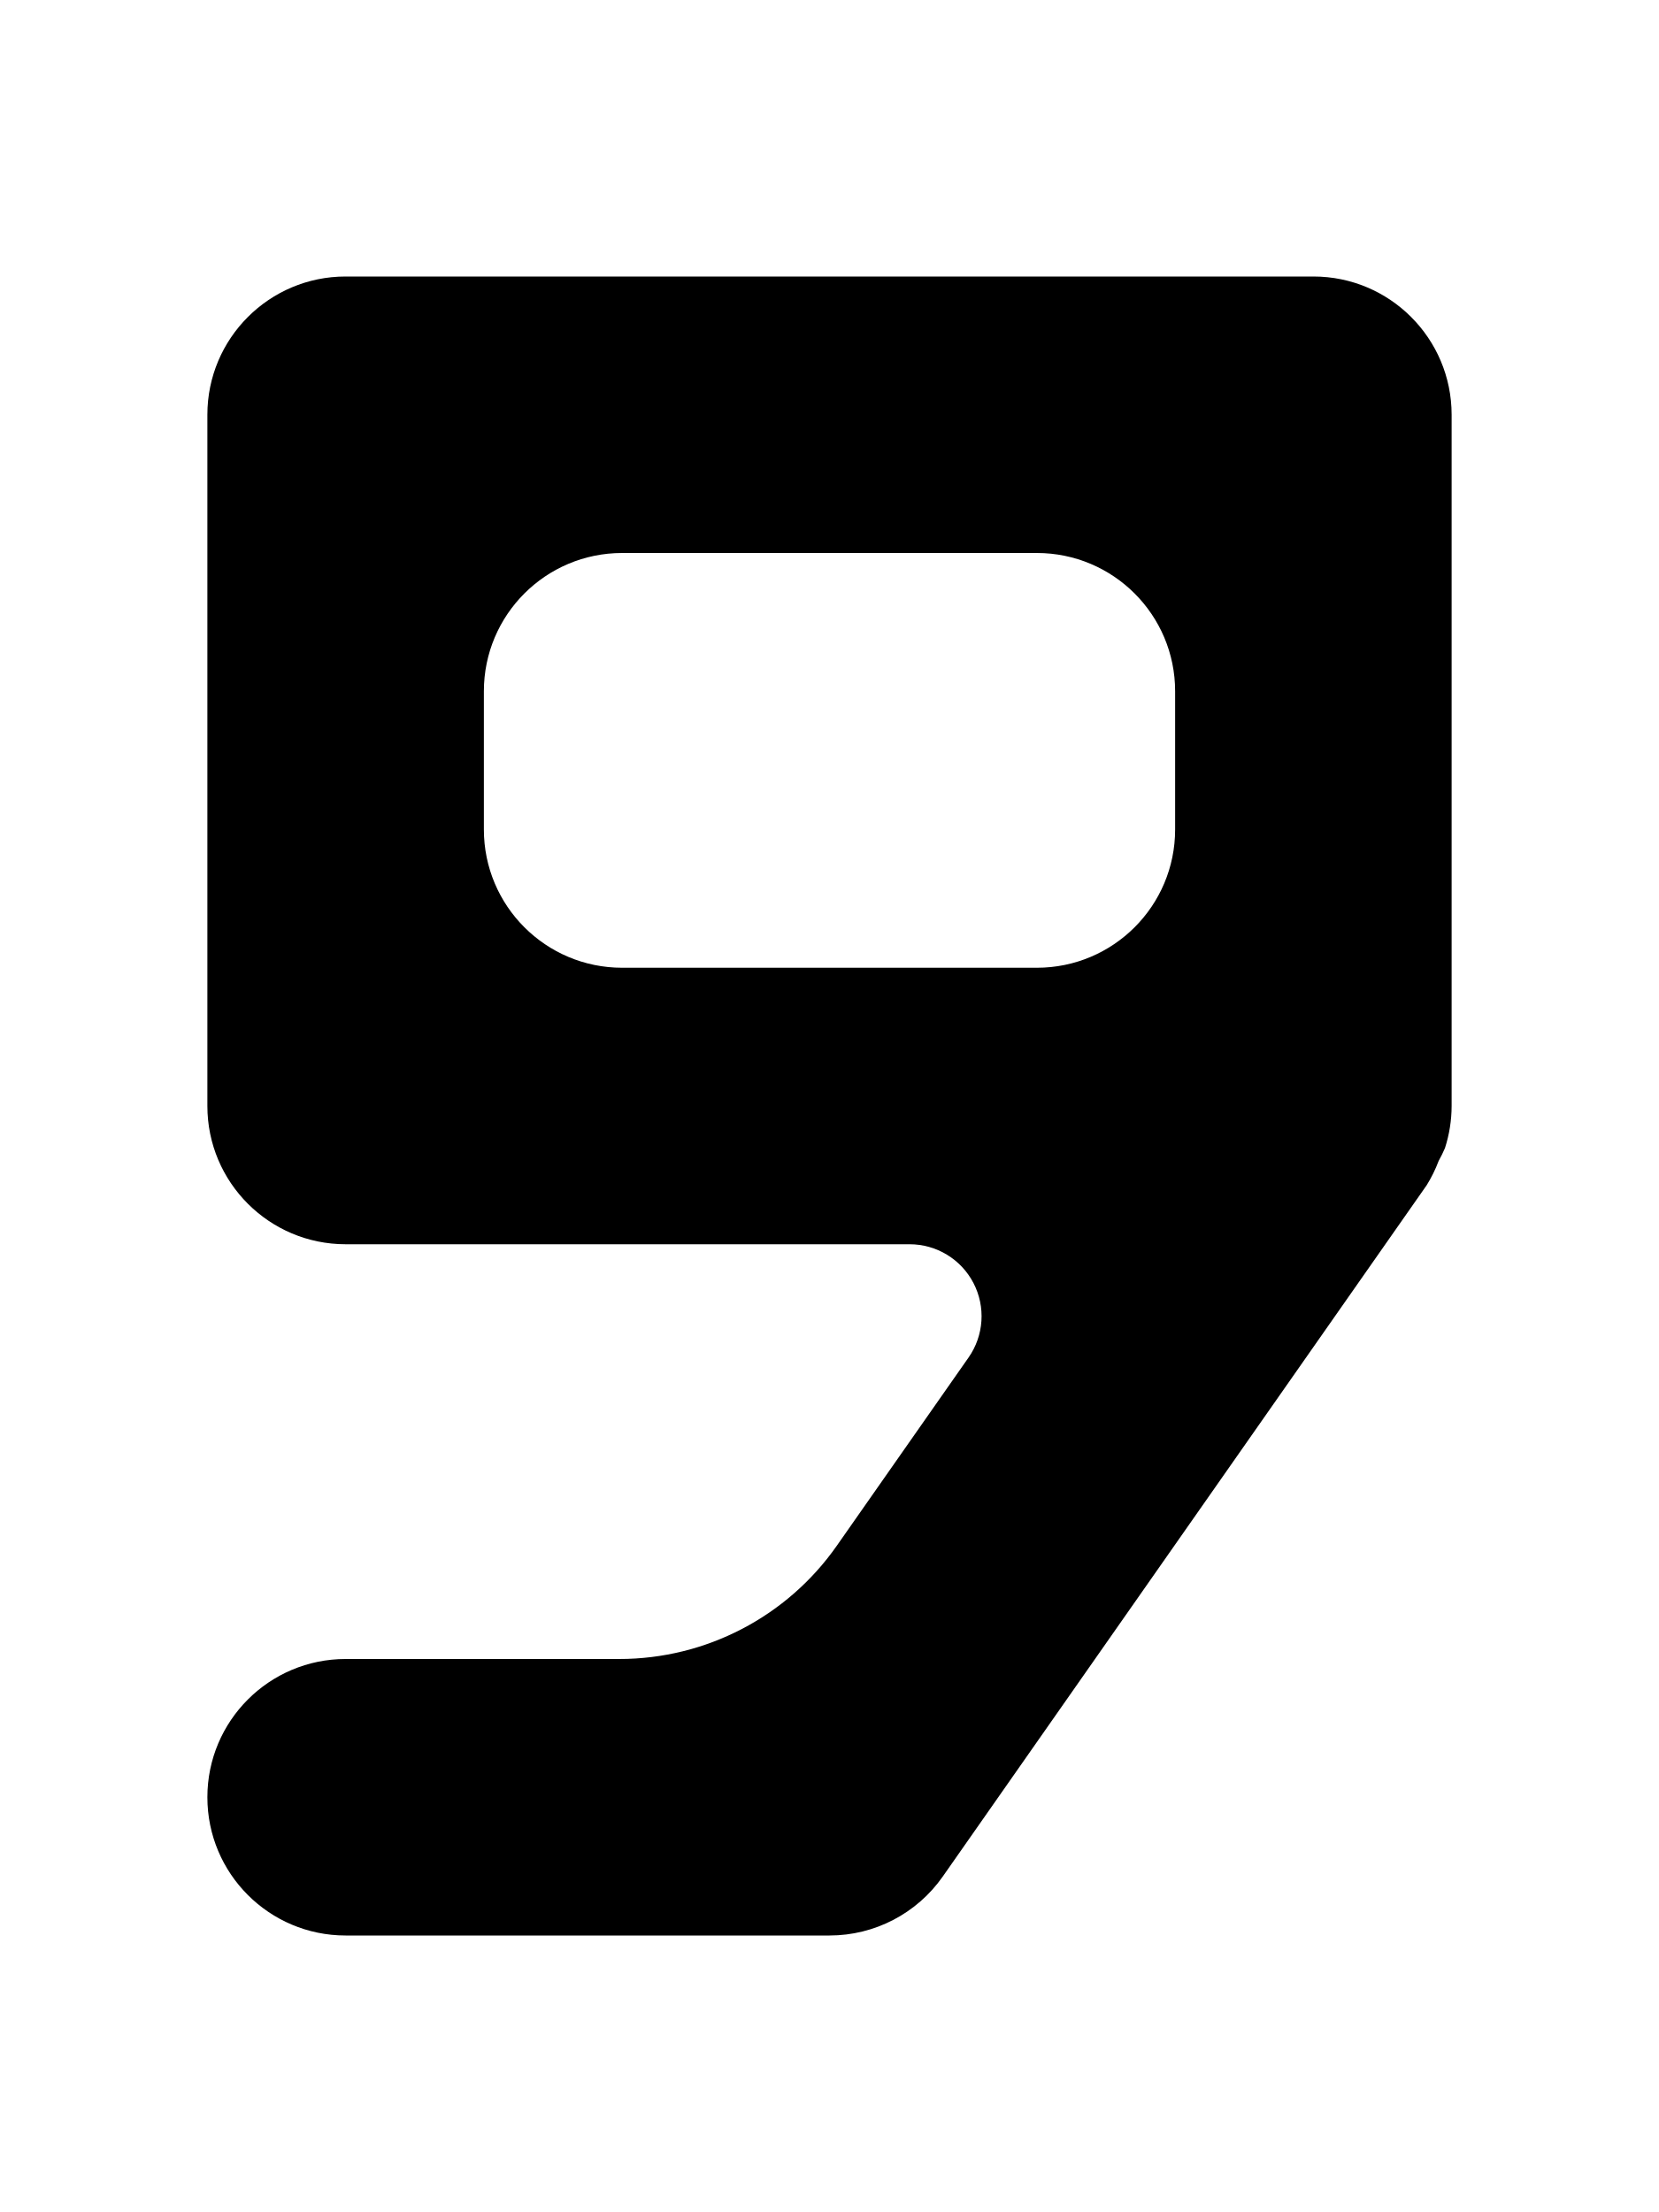
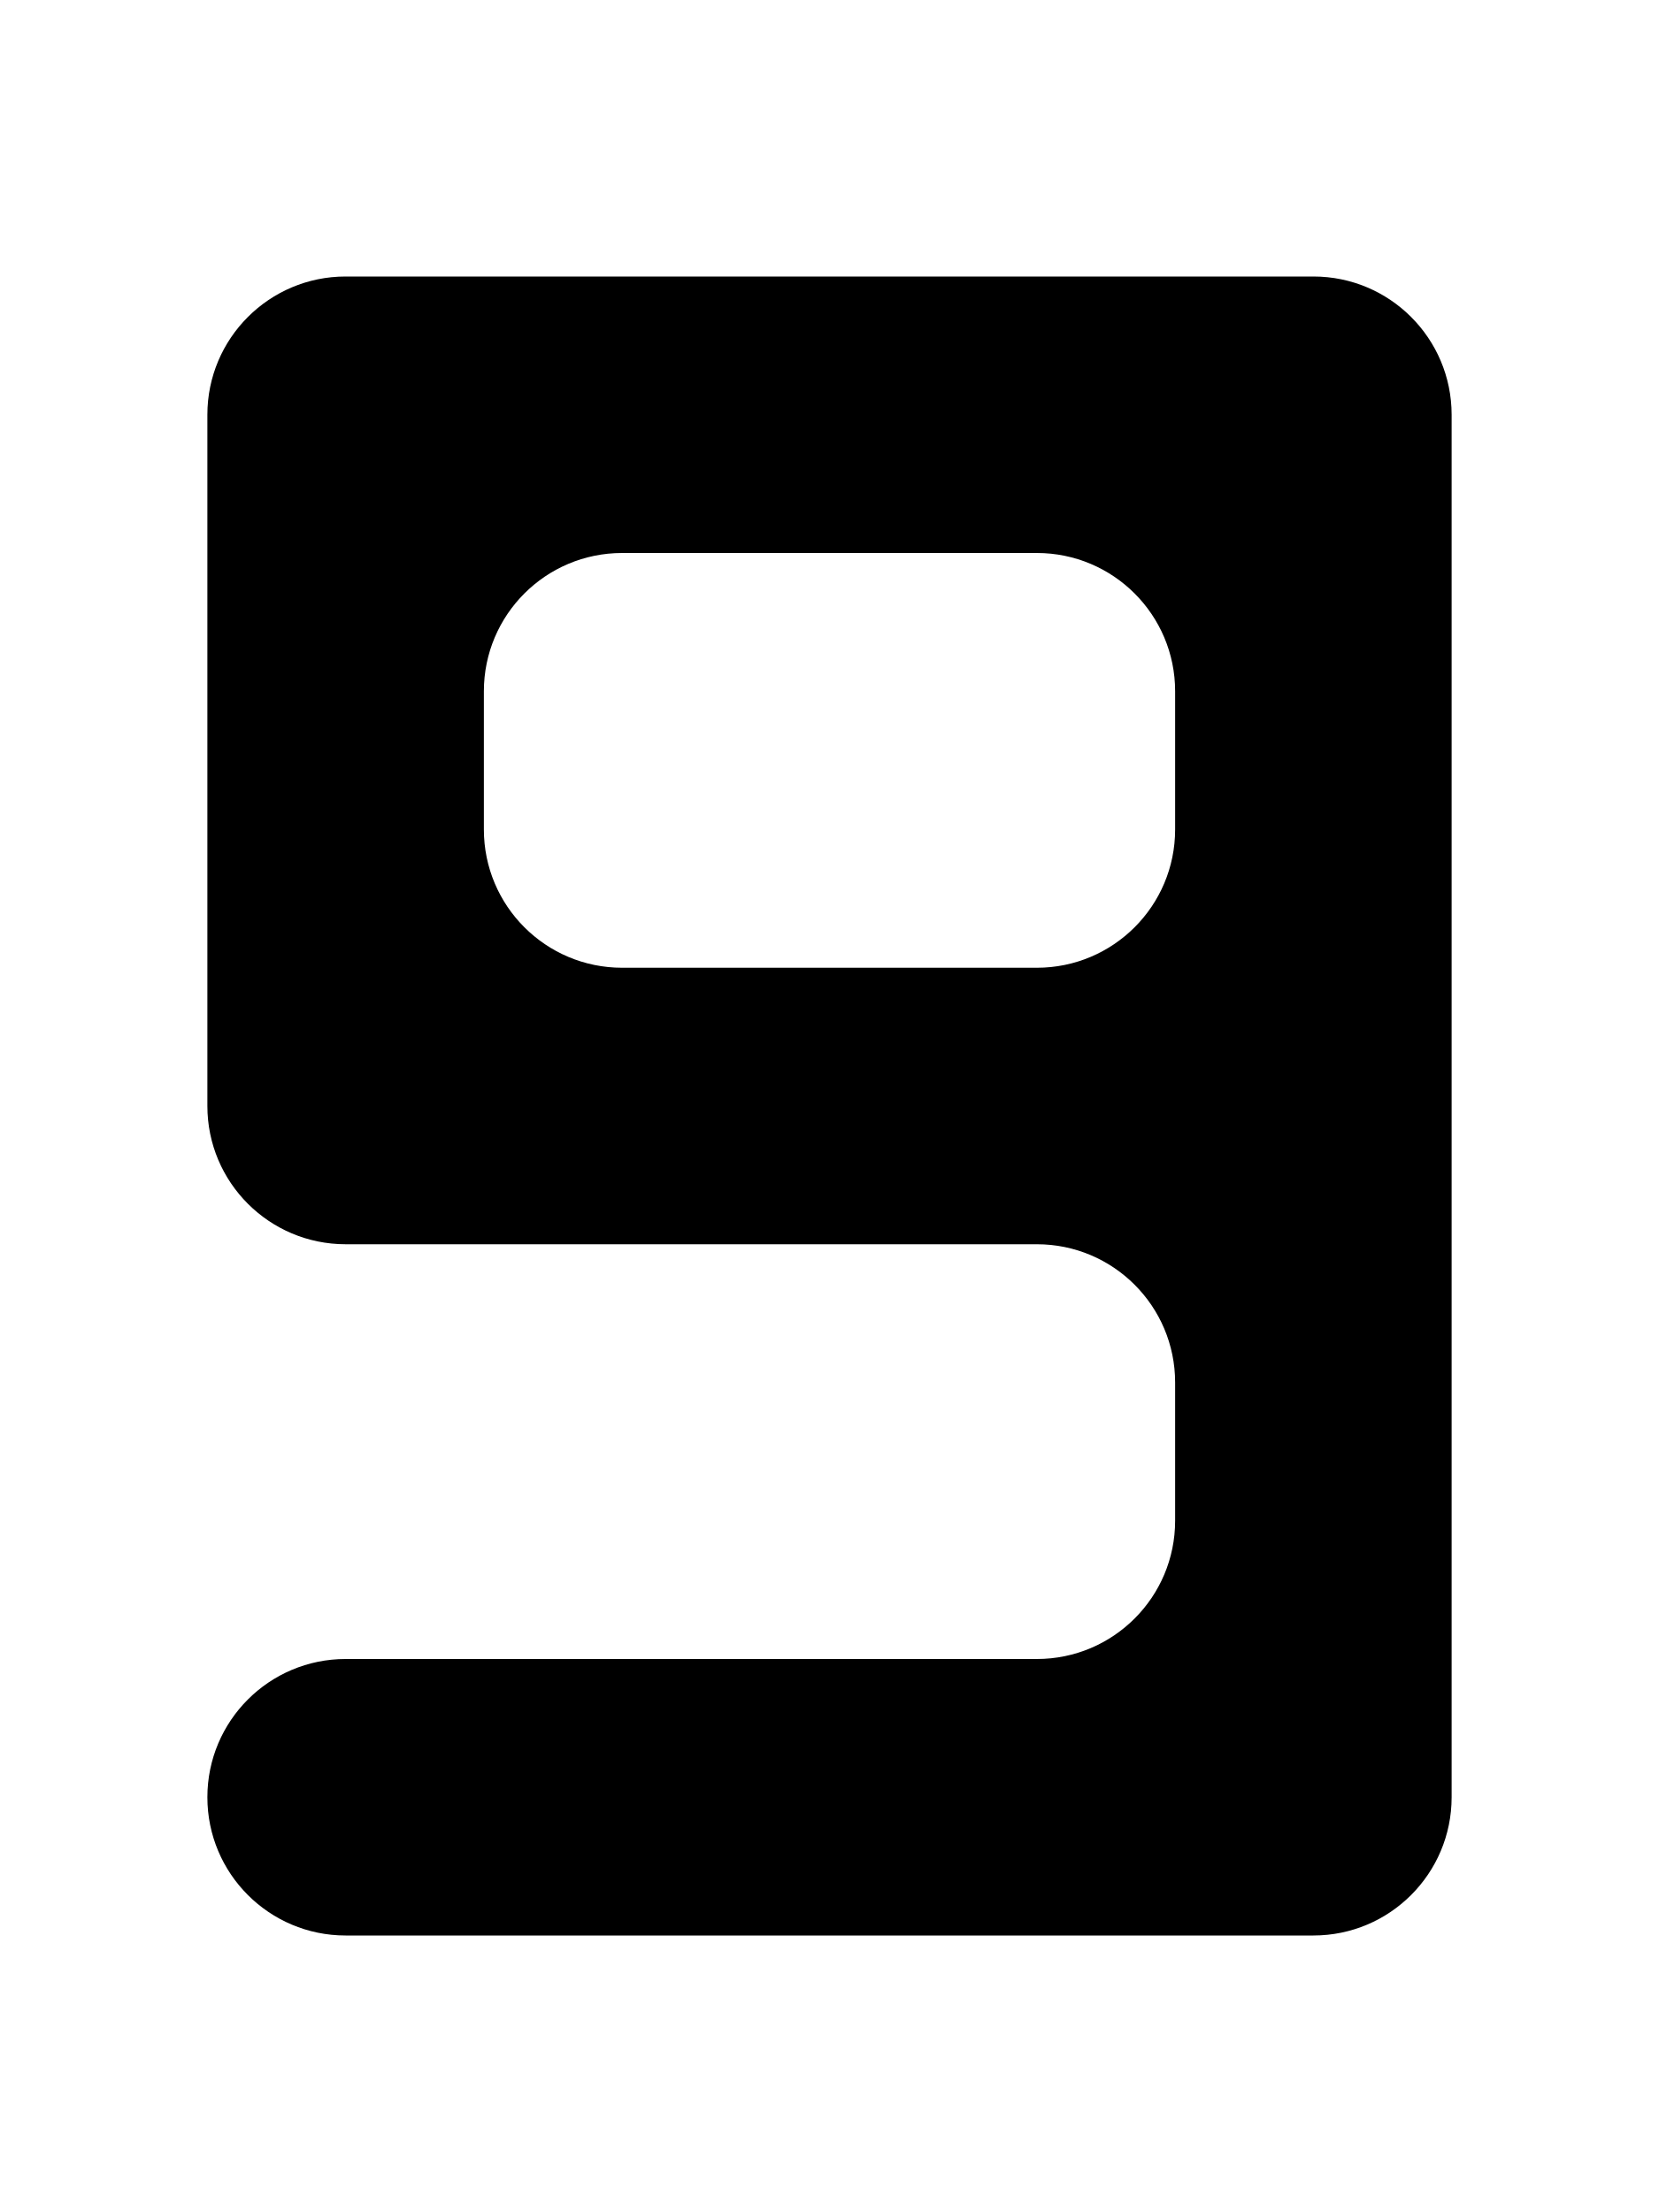
<svg xmlns="http://www.w3.org/2000/svg" width="768" height="1024" viewBox="0 0 768 1024" version="1.1" id="svg1">
  <defs id="defs1">
    </defs>
  <g id="layer1">
-     <path style="baseline-shift:baseline;display:inline;overflow:visible;opacity:1;vector-effect:none;stroke-linecap:round;stroke-linejoin:round;enable-background:accumulate;stop-color:#000000;stop-opacity:1" d="m 160,128 c -35.345,0.004 -63.996,28.655 -64,64 v 320 c 0.004,35.345 28.655,63.996 64,64 h 261.078 a 33.322,33.322 62.496 0 1 27.298,52.431 l -60.997,87.138 A 122.922,122.922 152.496 0 1 286.678,768 H 160 c -35.346,0 -64,28.654 -64,64 0,35.346 28.654,64 64,64 h 224 c 20.884,-9.2e-4 40.455,-10.19 52.432,-27.299 l 224,-320 c 2.224,-3.574 4.09,-7.359 5.57,-11.299 1.071,-1.916 2.042,-3.886 2.91,-5.902 C 670.944,525.199 671.985,518.621 672,512 V 192 c -0.004,-35.345 -28.655,-63.996 -64,-64 z m 128,128 h 192 a 64,64 45 0 1 64,64 v 64 a 64,64 135 0 1 -64,64 l -192,0 a 64,64 45 0 1 -64,-64 v -64 a 64,64 135 0 1 64,-64 z" id="path29" />
+     <path style="baseline-shift:baseline;display:inline;overflow:visible;opacity:1;vector-effect:none;stroke-linecap:round;stroke-linejoin:round;enable-background:accumulate;stop-color:#000000;stop-opacity:1" d="m 160,128 c -35.345,0.004 -63.996,28.655 -64,64 v 320 c 0.004,35.345 28.655,63.996 64,64 h 320 a 64,64 45 0 1 64,64 v 64 a 64,64 135 0 1 -64,64 H 160 c -35.346,0 -64,28.654 -64,64 0,35.346 28.654,64 64,64 h 448 c 35.345,-0.004 63.996,-28.655 64,-64 V 512 192 c -0.004,-35.345 -28.655,-63.996 -64,-64 z m 128,128 h 192 a 64,64 45 0 1 64,64 v 64 a 64,64 135 0 1 -64,64 l -192,0 a 64,64 45 0 1 -64,-64 v -64 a 64,64 135 0 1 64,-64 z" id="path43" />
  </g>
</svg>
